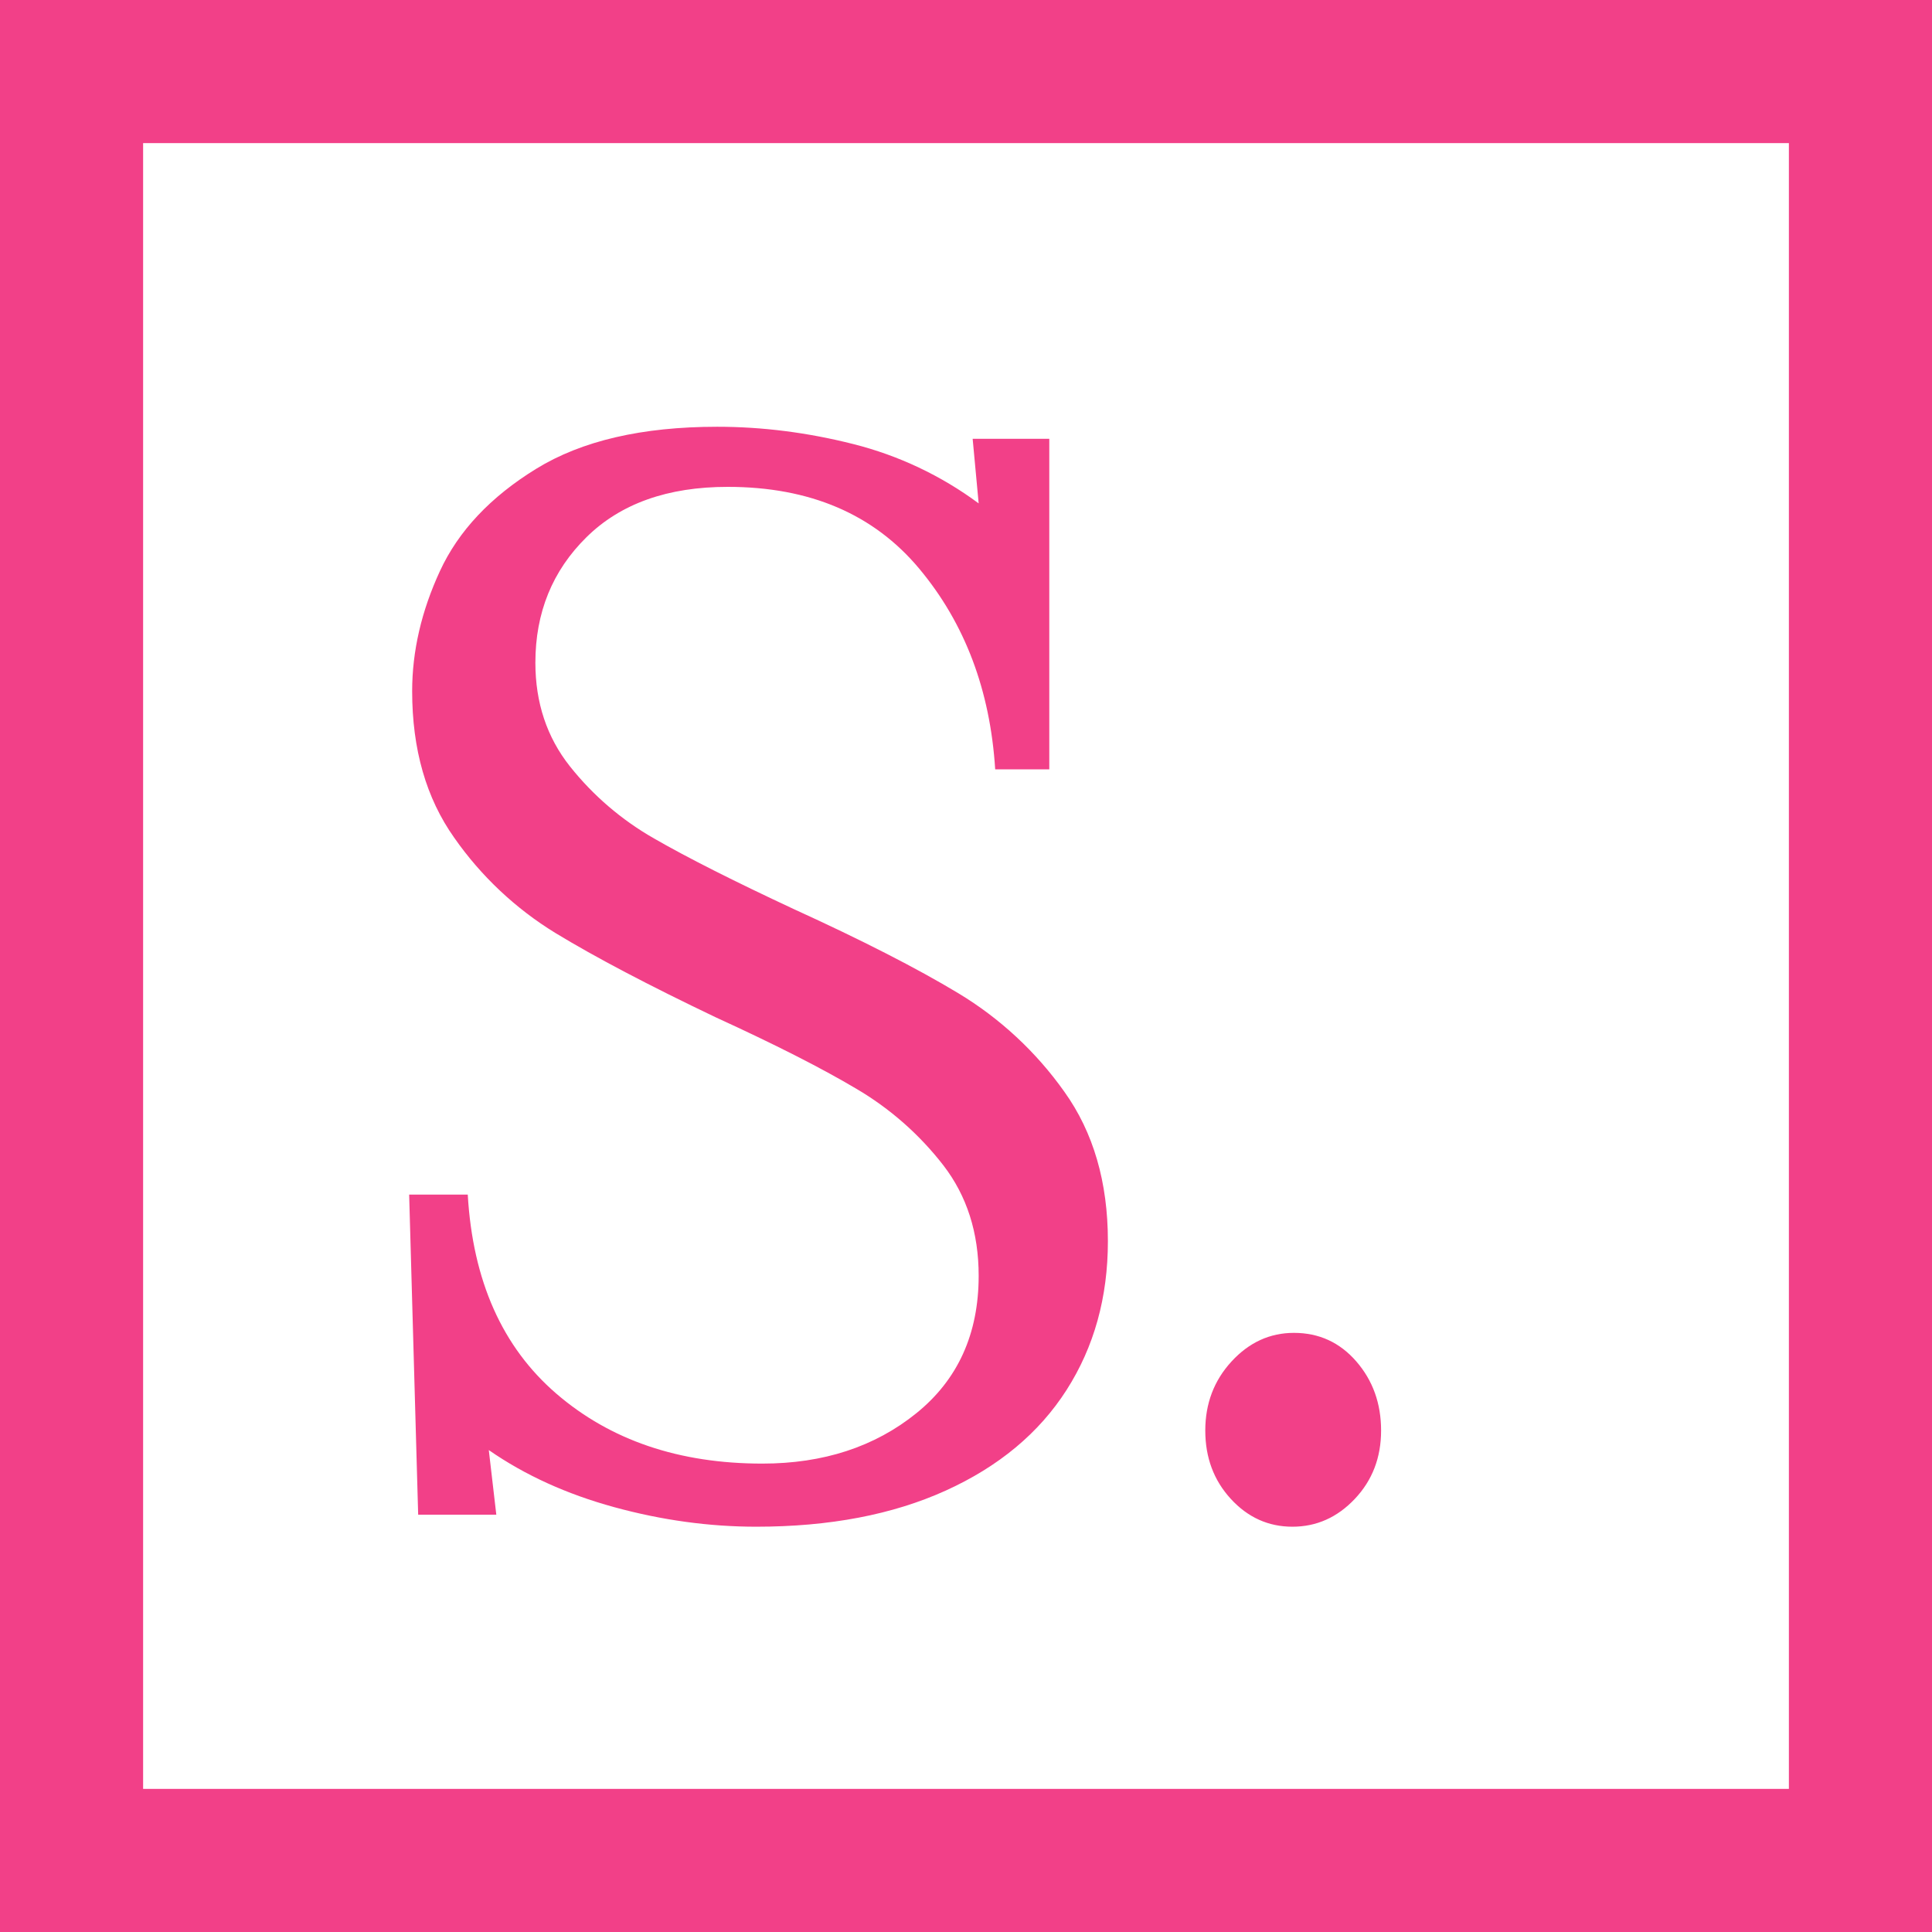
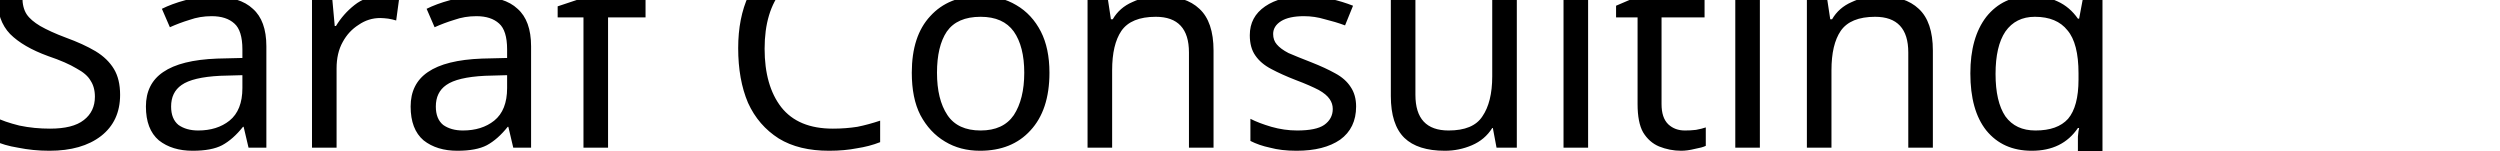
- <svg xmlns="http://www.w3.org/2000/svg" width="54" height="54">
-   <g fill="none" fill-rule="evenodd">
-     <path stroke="#f24088" stroke-width="4" d="M2 2h50v50H2z" />
-     <path fill="#f24088" d="M17.169 42.126c-1.33-.364-2.499-.896-3.507-1.596l.21 1.806h-2.184l-.252-8.946h1.638c.14 2.408.966 4.263 2.478 5.565 1.512 1.302 3.43 1.953 5.754 1.953 1.708 0 3.143-.469 4.305-1.407 1.162-.938 1.743-2.219 1.743-3.843 0-1.204-.329-2.233-.987-3.087a8.556 8.556 0 00-2.436-2.142c-.966-.574-2.275-1.239-3.927-1.995-1.876-.896-3.367-1.68-4.473-2.352a9.508 9.508 0 01-2.835-2.667c-.784-1.106-1.176-2.471-1.176-4.095 0-1.12.259-2.24.777-3.36.518-1.12 1.414-2.072 2.688-2.856 1.274-.784 2.961-1.176 5.061-1.176 1.26 0 2.527.161 3.801.483a9.982 9.982 0 013.507 1.659l-.168-1.806h2.142v9.24h-1.512c-.14-2.212-.847-4.081-2.121-5.607-1.274-1.526-3.059-2.289-5.355-2.289-1.68 0-2.996.469-3.948 1.407-.952.938-1.428 2.107-1.428 3.507 0 1.12.322 2.086.966 2.898a8.175 8.175 0 002.352 2.016c.924.532 2.226 1.19 3.906 1.974 1.904.868 3.437 1.652 4.599 2.352a9.894 9.894 0 012.961 2.751c.812 1.134 1.218 2.527 1.218 4.179 0 1.568-.385 2.954-1.155 4.158-.77 1.204-1.897 2.142-3.381 2.814-1.484.672-3.248 1.008-5.292 1.008-1.316 0-2.639-.182-3.969-.546zM34.402 41.895c-.476-.518-.714-1.155-.714-1.911s.245-1.4.735-1.932 1.071-.798 1.743-.798c.7 0 1.281.266 1.743.798.462.532.693 1.176.693 1.932s-.245 1.393-.735 1.911-1.071.777-1.743.777c-.672 0-1.246-.259-1.722-.777z" />
+ <svg xmlns="http://www.w3.org/2000/svg" width="63.563mm" height="3.824mm" viewBox="0 0 63.563 3.824" version="1.1" id="svg1511">
+   <defs id="defs1508" />
+   <g id="layer1" transform="translate(80.86225,-155.3973)">
+     <text xml:space="preserve" style="font-style:normal;font-variant:normal;font-weight:normal;font-stretch:normal;font-size:7.056px;line-height:0.7;font-family:'Helvetica Neue';-inkscape-font-specification:'Helvetica Neue';text-align:center;text-anchor:middle;display:inline;fill:#000000;stroke-width:0.265" x="-81.356" y="159.151" id="text3135">
+       <tspan x="-81.356" y="159.151" style="font-style:normal;font-variant:normal;font-weight:normal;font-stretch:normal;font-size:7.056px;font-family:Copperplate;-inkscape-font-specification:Copperplate;text-align:start;text-anchor:start;stroke-width:0.265" id="tspan3137">Saraf Consulting</tspan>
+     </text>
  </g>
</svg>
